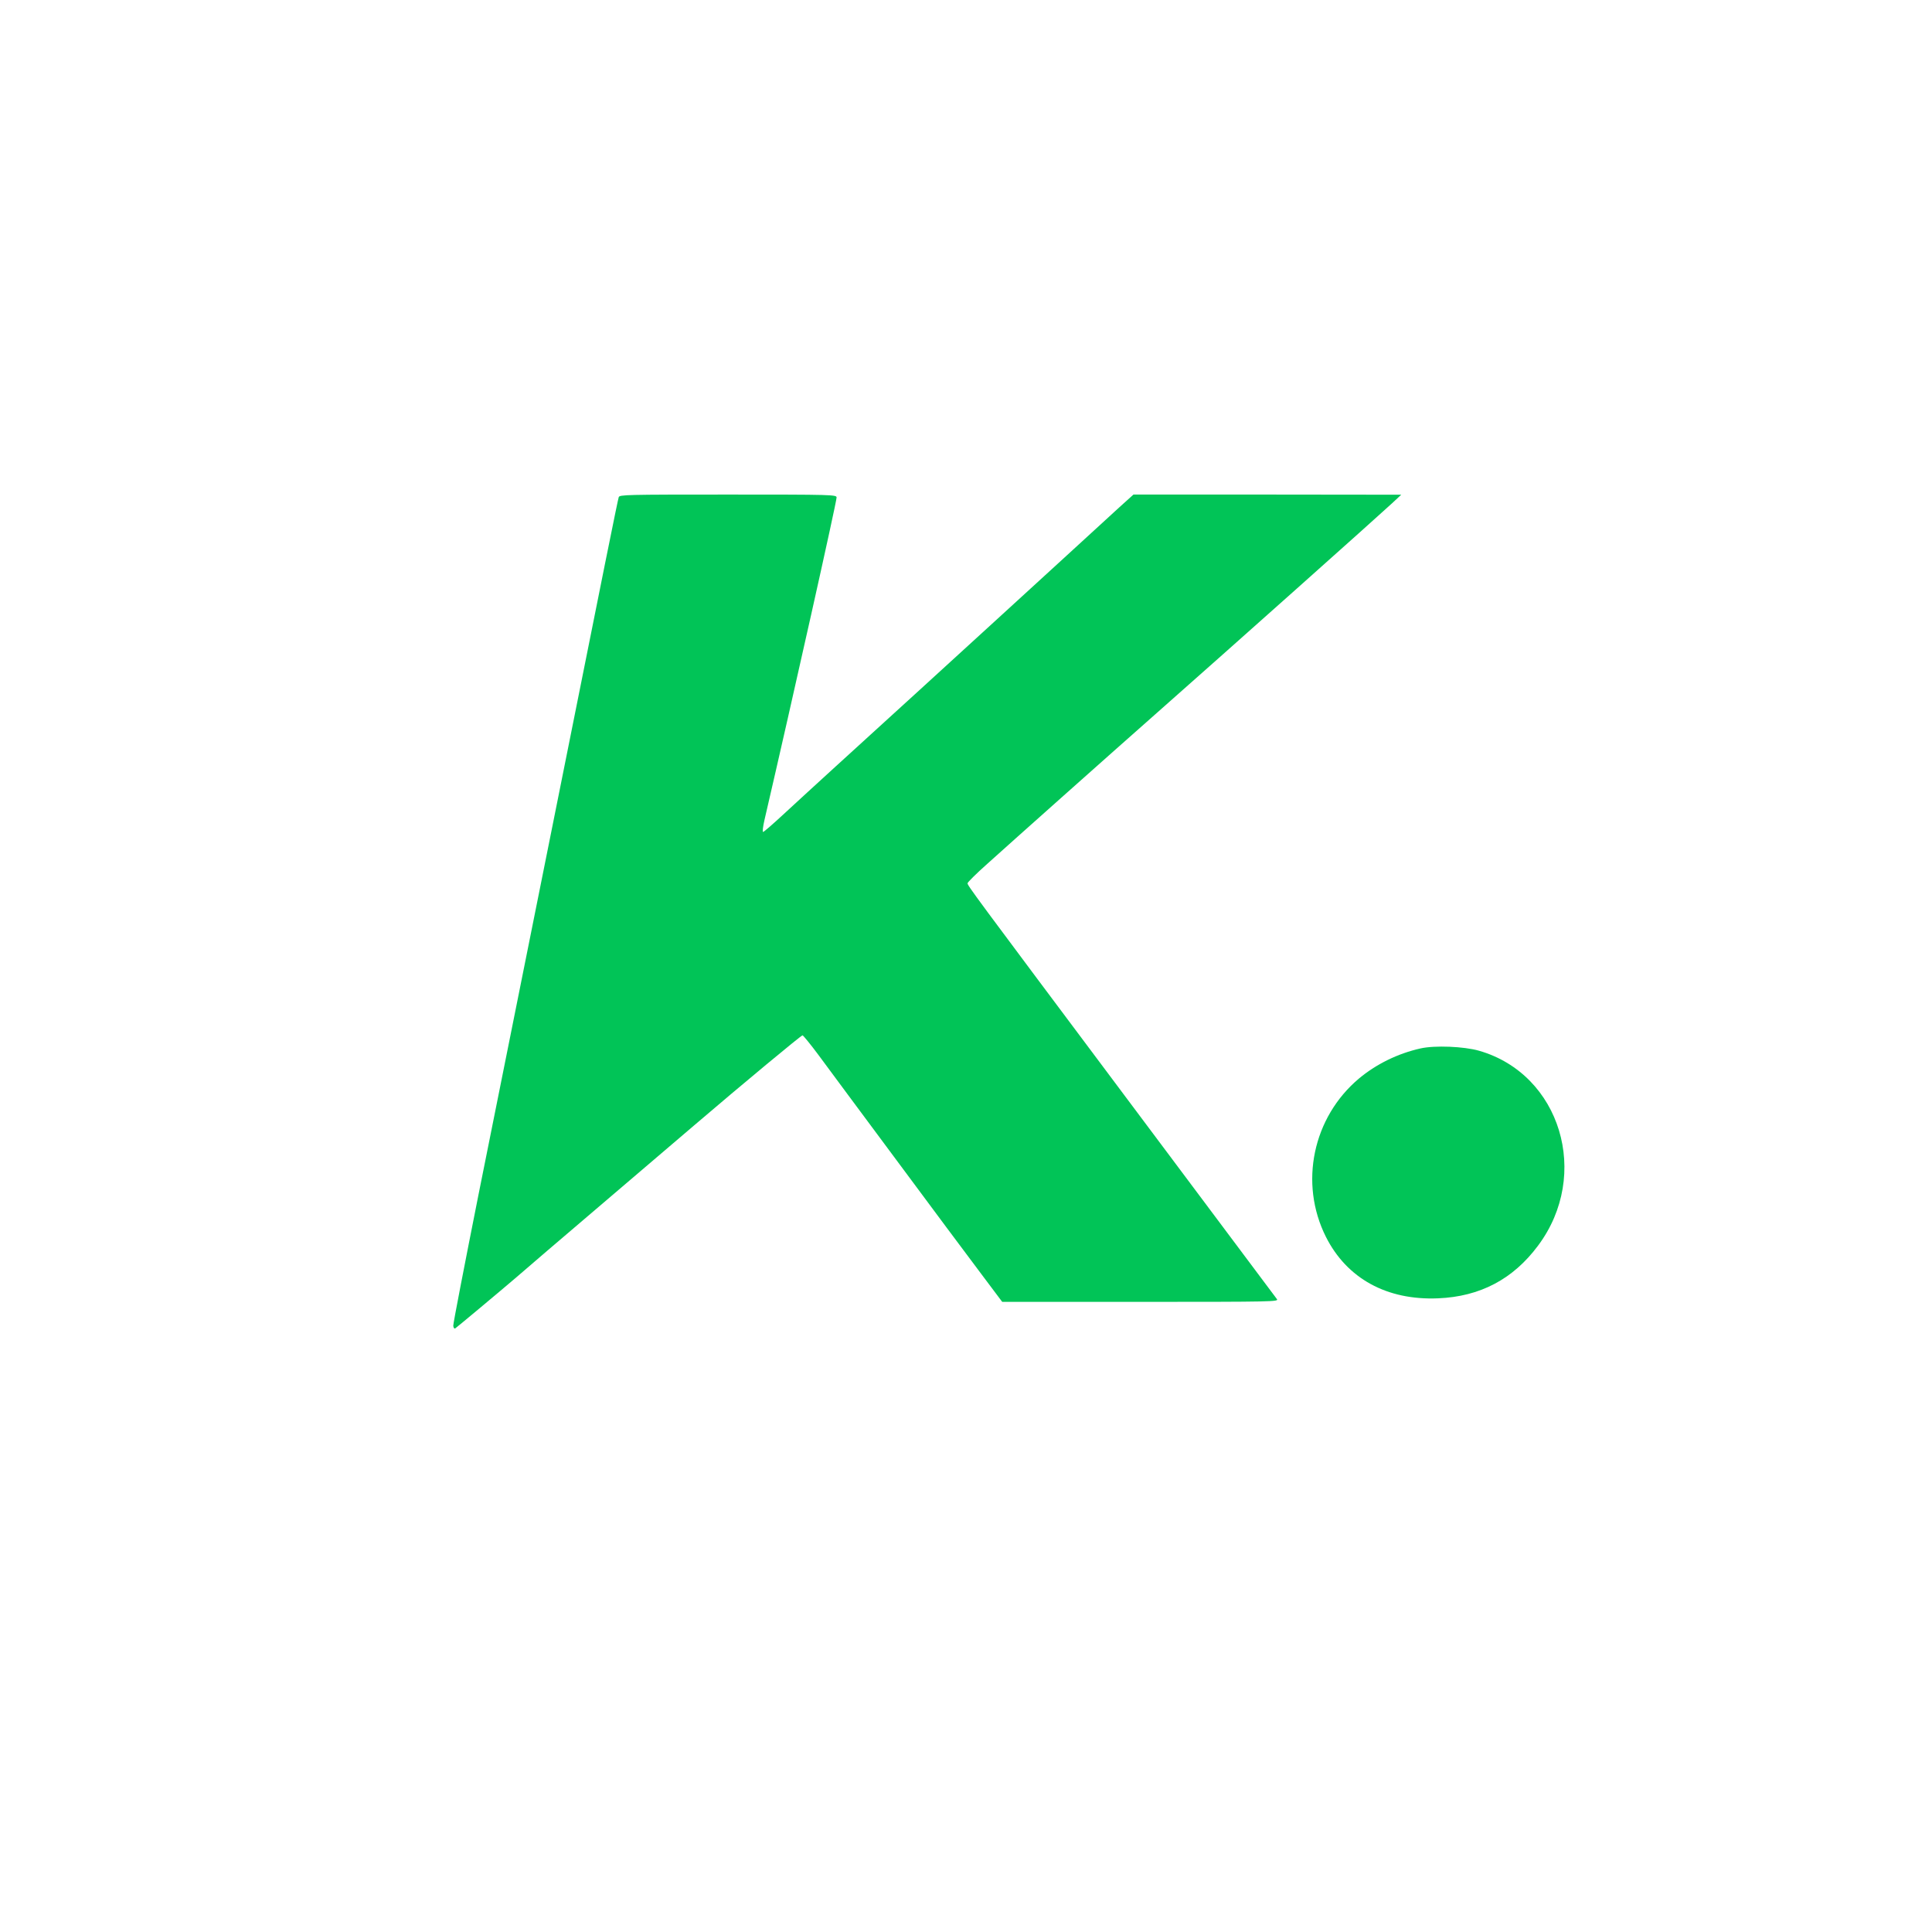
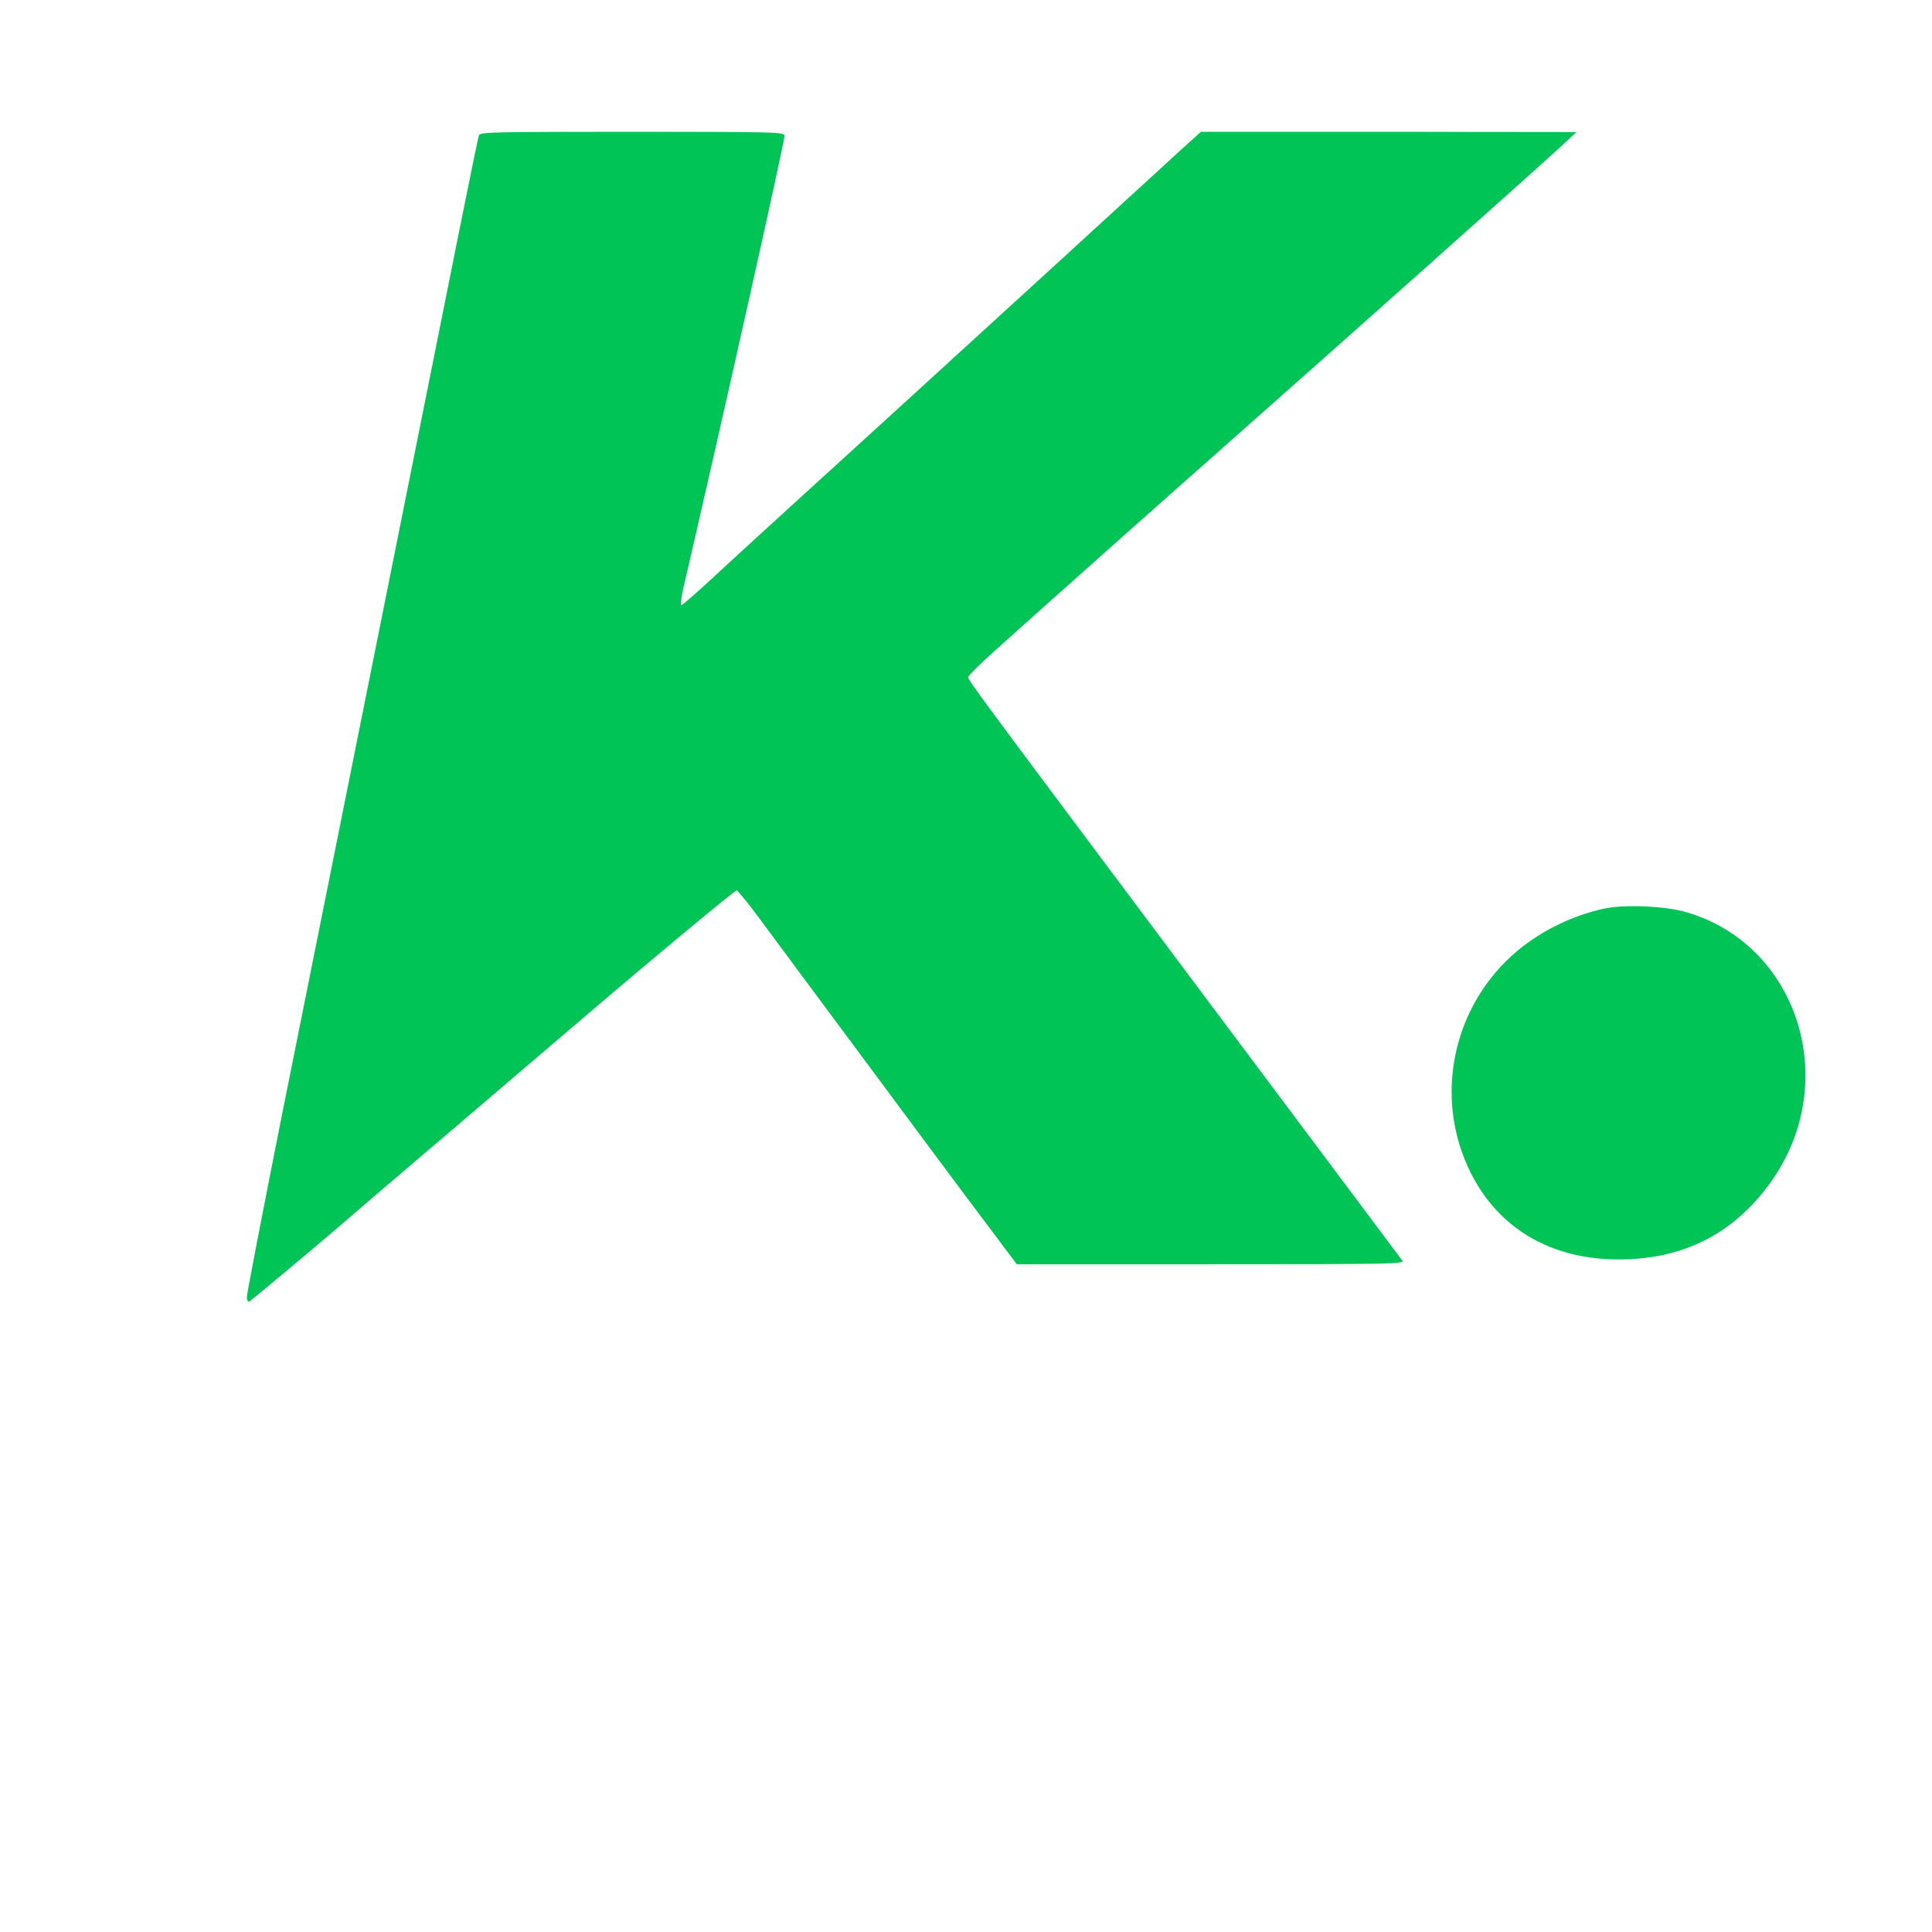
- <svg xmlns="http://www.w3.org/2000/svg" viewBox="0 0 1254 1254" preserveAspectRatio="xMidYMid meet" role="img" aria-label="KickPact Mark">
+ <svg xmlns="http://www.w3.org/2000/svg" viewBox="180 260 894 894" preserveAspectRatio="xMidYMid meet" role="img" aria-label="KickPact Mark">
  <g transform="translate(0,1254) scale(0.1,-0.1)" fill="#01C457" stroke="none">
    <path d="M4016 9313 c-8 -26 -86 -414 -435 -2158 -171 -852 -385 -1920 -476 -2373 -90 -453 -164 -834 -163 -847 1 -13 7 -21 13 -17 12 8 292 242 396 331 42 36 132 114 200 172 139 118 648 553 955 815 317 271 694 584 703 584 4 0 51 -57 103 -127 52 -71 278 -375 503 -678 224 -302 471 -634 549 -737 l141 -188 898 0 c861 0 898 1 885 18 -17 23 -29 39 -993 1327 -987 1319 -1015 1357 -1015 1372 0 6 57 63 128 126 154 139 811 724 1092 972 513 453 1430 1271 1535 1368 l60 56 -869 1 -869 0 -91 -82 c-50 -46 -221 -203 -381 -349 -159 -146 -344 -315 -410 -375 -192 -176 -821 -750 -1050 -958 -115 -105 -267 -244 -336 -308 -70 -65 -131 -118 -136 -118 -5 0 -1 35 9 78 183 788 468 2063 468 2093 0 18 -25 19 -704 19 -662 0 -705 -1 -710 -17z" />
    <path d="M9220 5735 c-147 -33 -286 -101 -399 -195 -300 -252 -390 -679 -215 -1028 136 -270 395 -413 728 -399 272 11 487 124 649 342 344 460 146 1113 -383 1265 -98 28 -287 36 -380 15z" />
  </g>
</svg>
